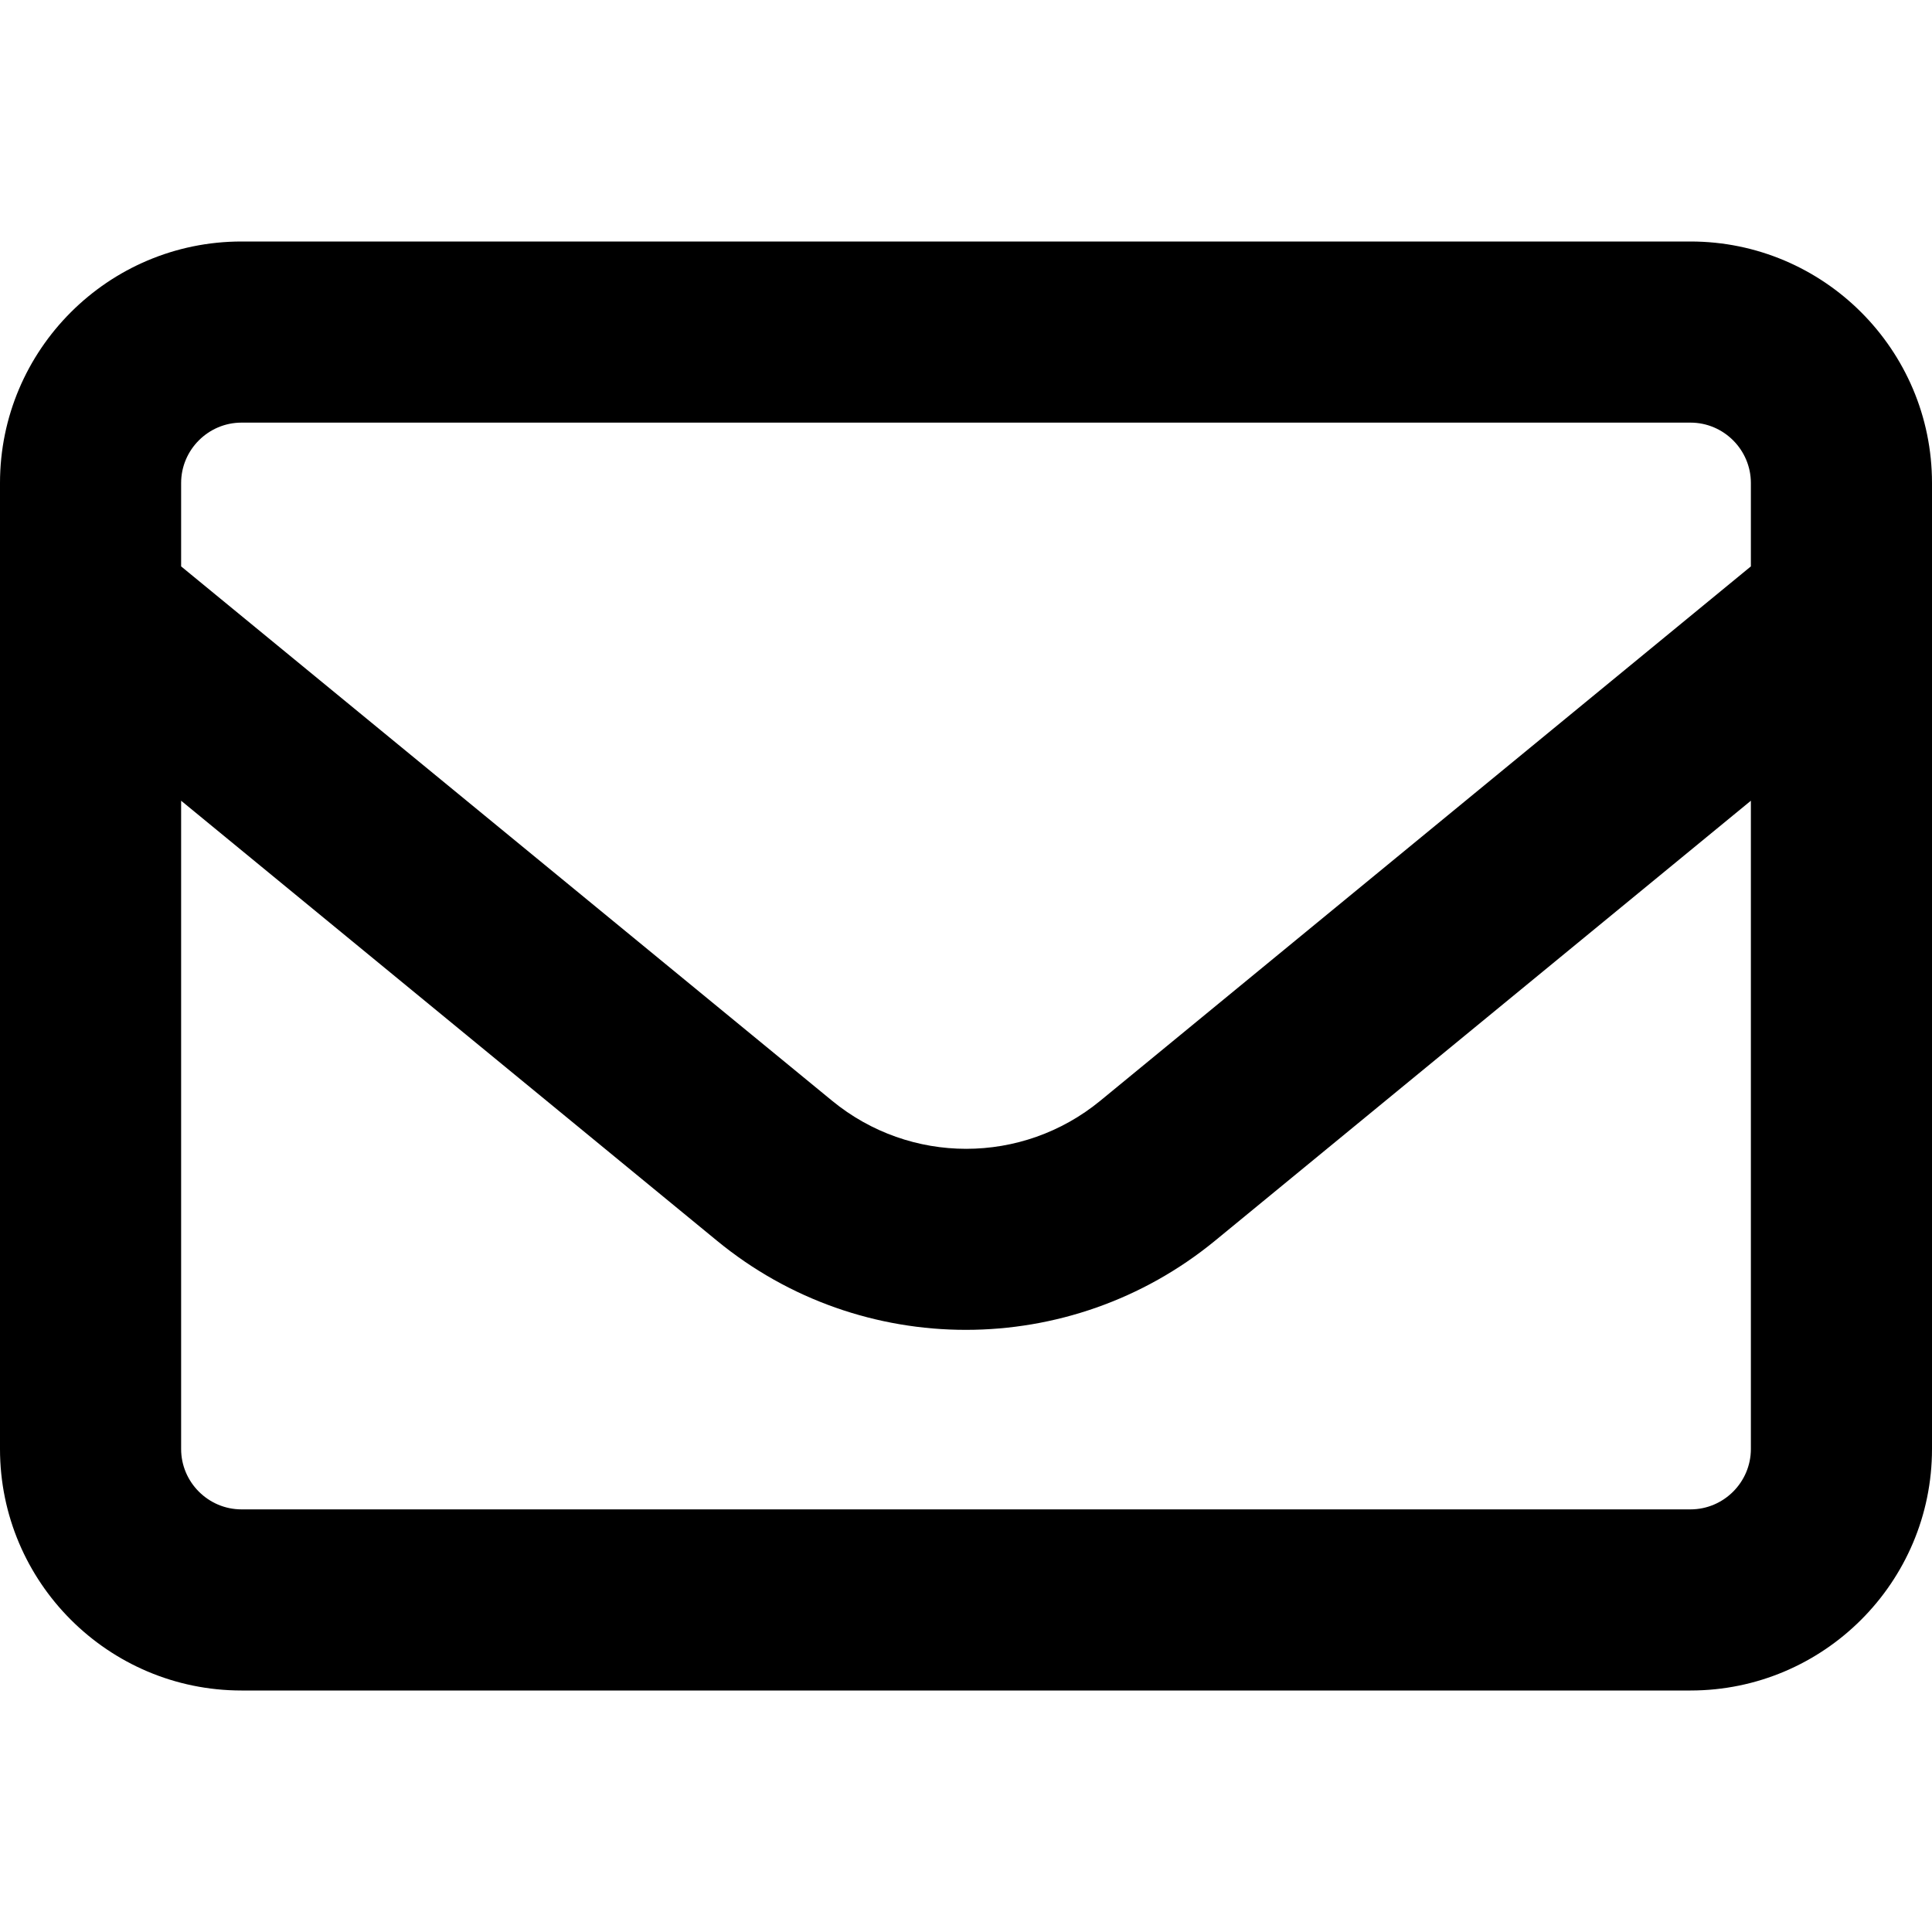
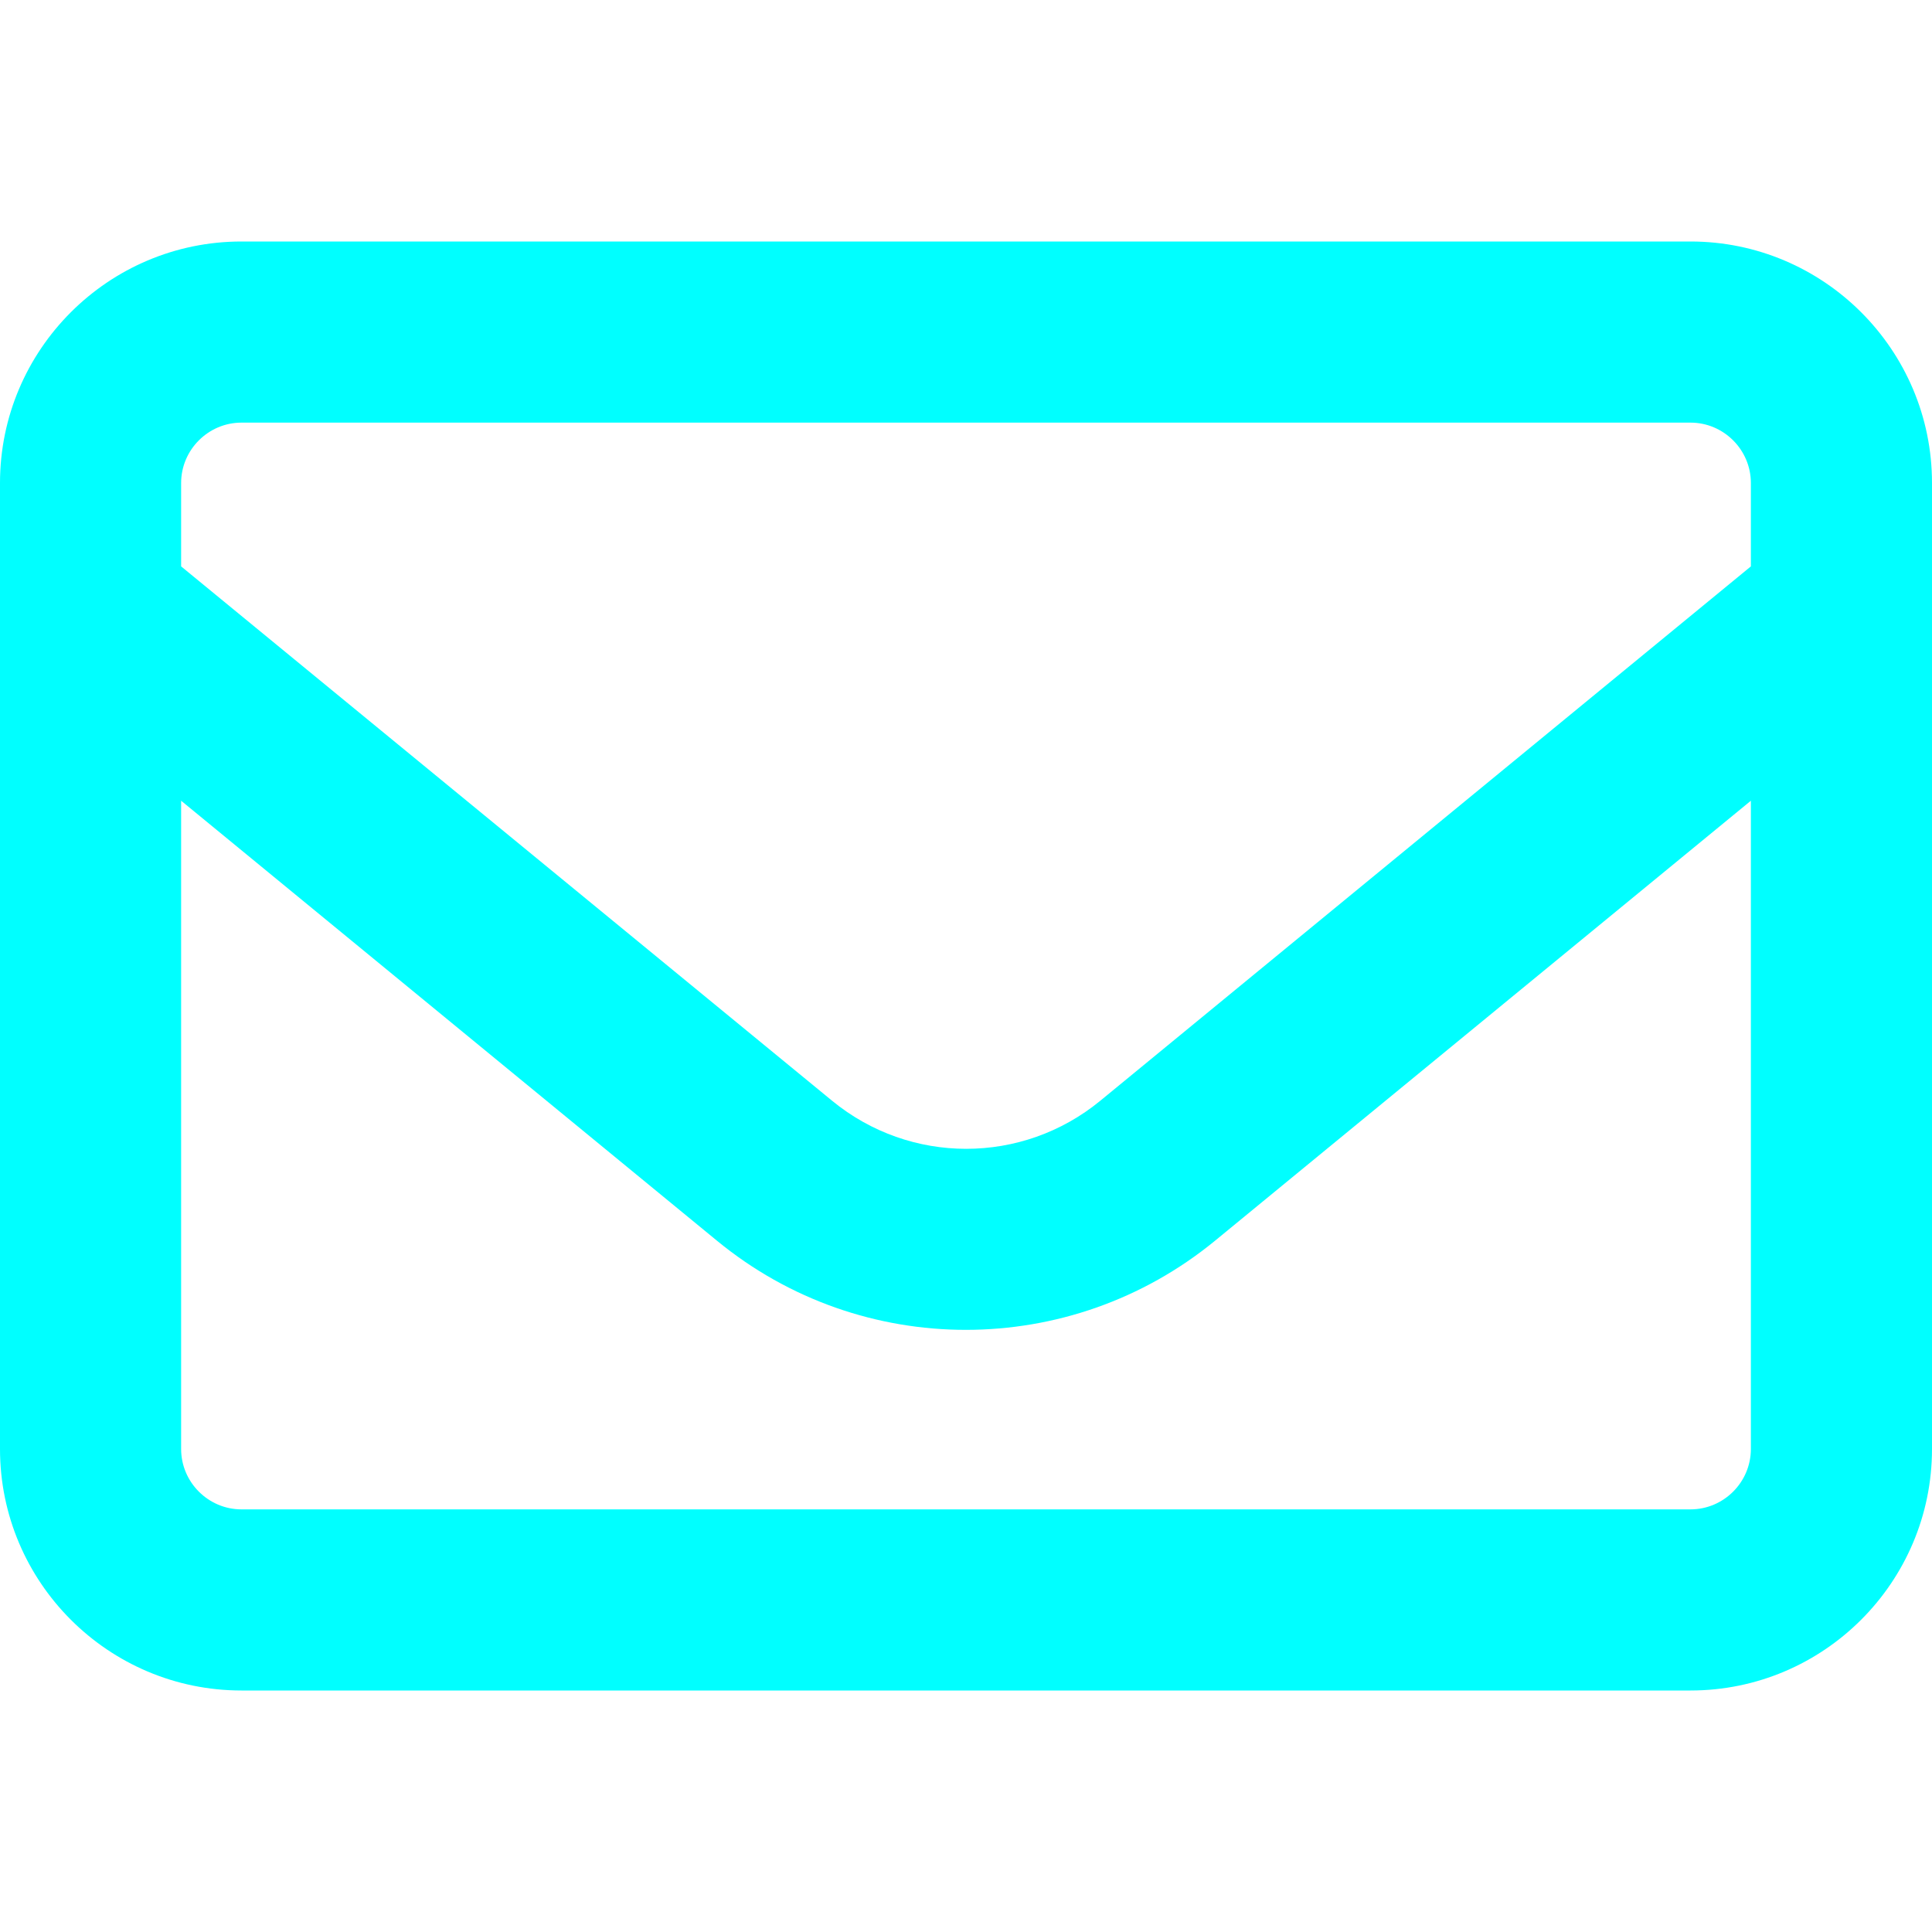
<svg xmlns="http://www.w3.org/2000/svg" height="16" width="16" viewBox="0 0 512 512">
-   <path opacity="1" fill="#000" d="M64 112c-8.8 0-16 7.2-16 16v22.1L220.5 291.7c20.7 17 50.4 17 71.1 0L464 150.1V128c0-8.8-7.2-16-16-16H64zM48 212.2V384c0 8.8 7.2 16 16 16H448c8.8 0 16-7.2 16-16V212.2L322 328.8c-38.4 31.5-93.7 31.5-132 0L48 212.2zM0 128C0 92.7 28.7 64 64 64H448c35.3 0 64 28.7 64 64V384c0 35.3-28.7 64-64 64H64c-35.3 0-64-28.7-64-64V128z" />
+   <path opacity="1" fill="#00ffff" d="M64 112c-8.8 0-16 7.2-16 16v22.1L220.5 291.7c20.7 17 50.4 17 71.1 0L464 150.1V128c0-8.8-7.2-16-16-16H64zM48 212.2V384c0 8.8 7.2 16 16 16H448c8.8 0 16-7.2 16-16V212.2L322 328.8c-38.4 31.5-93.7 31.5-132 0L48 212.2zM0 128C0 92.7 28.7 64 64 64H448c35.3 0 64 28.7 64 64V384c0 35.3-28.7 64-64 64H64c-35.3 0-64-28.7-64-64V128z" />
</svg>
